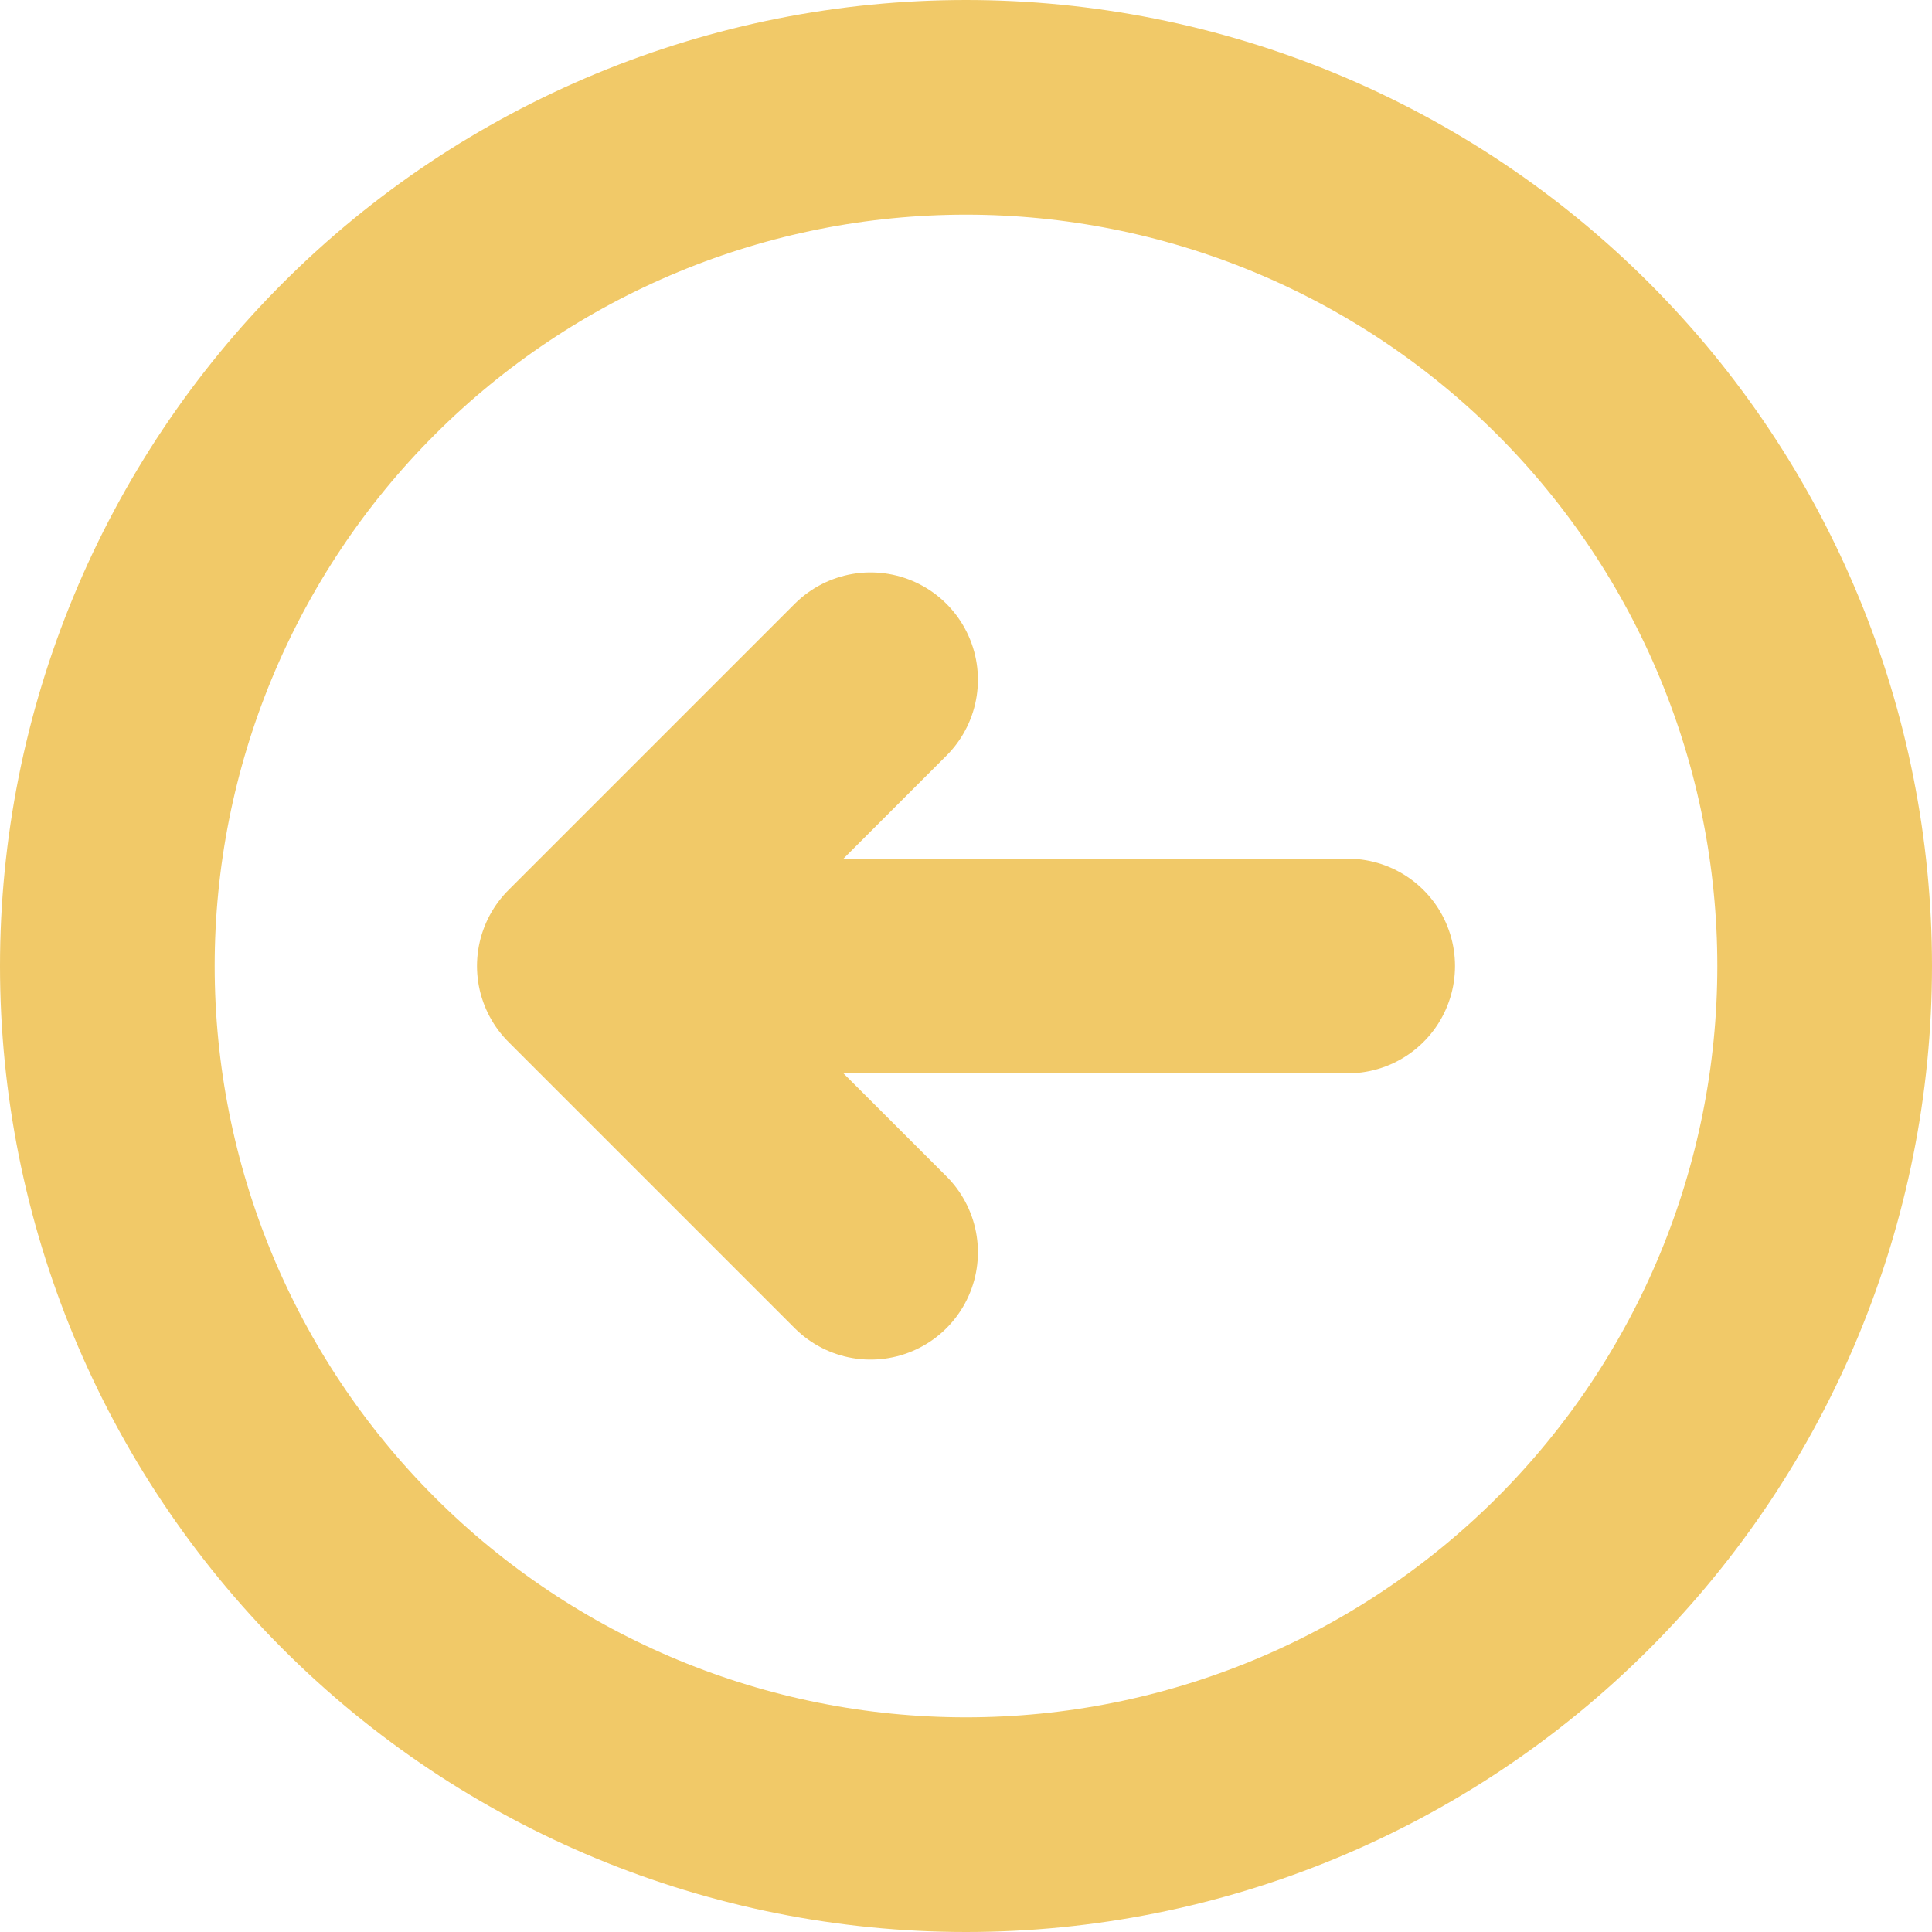
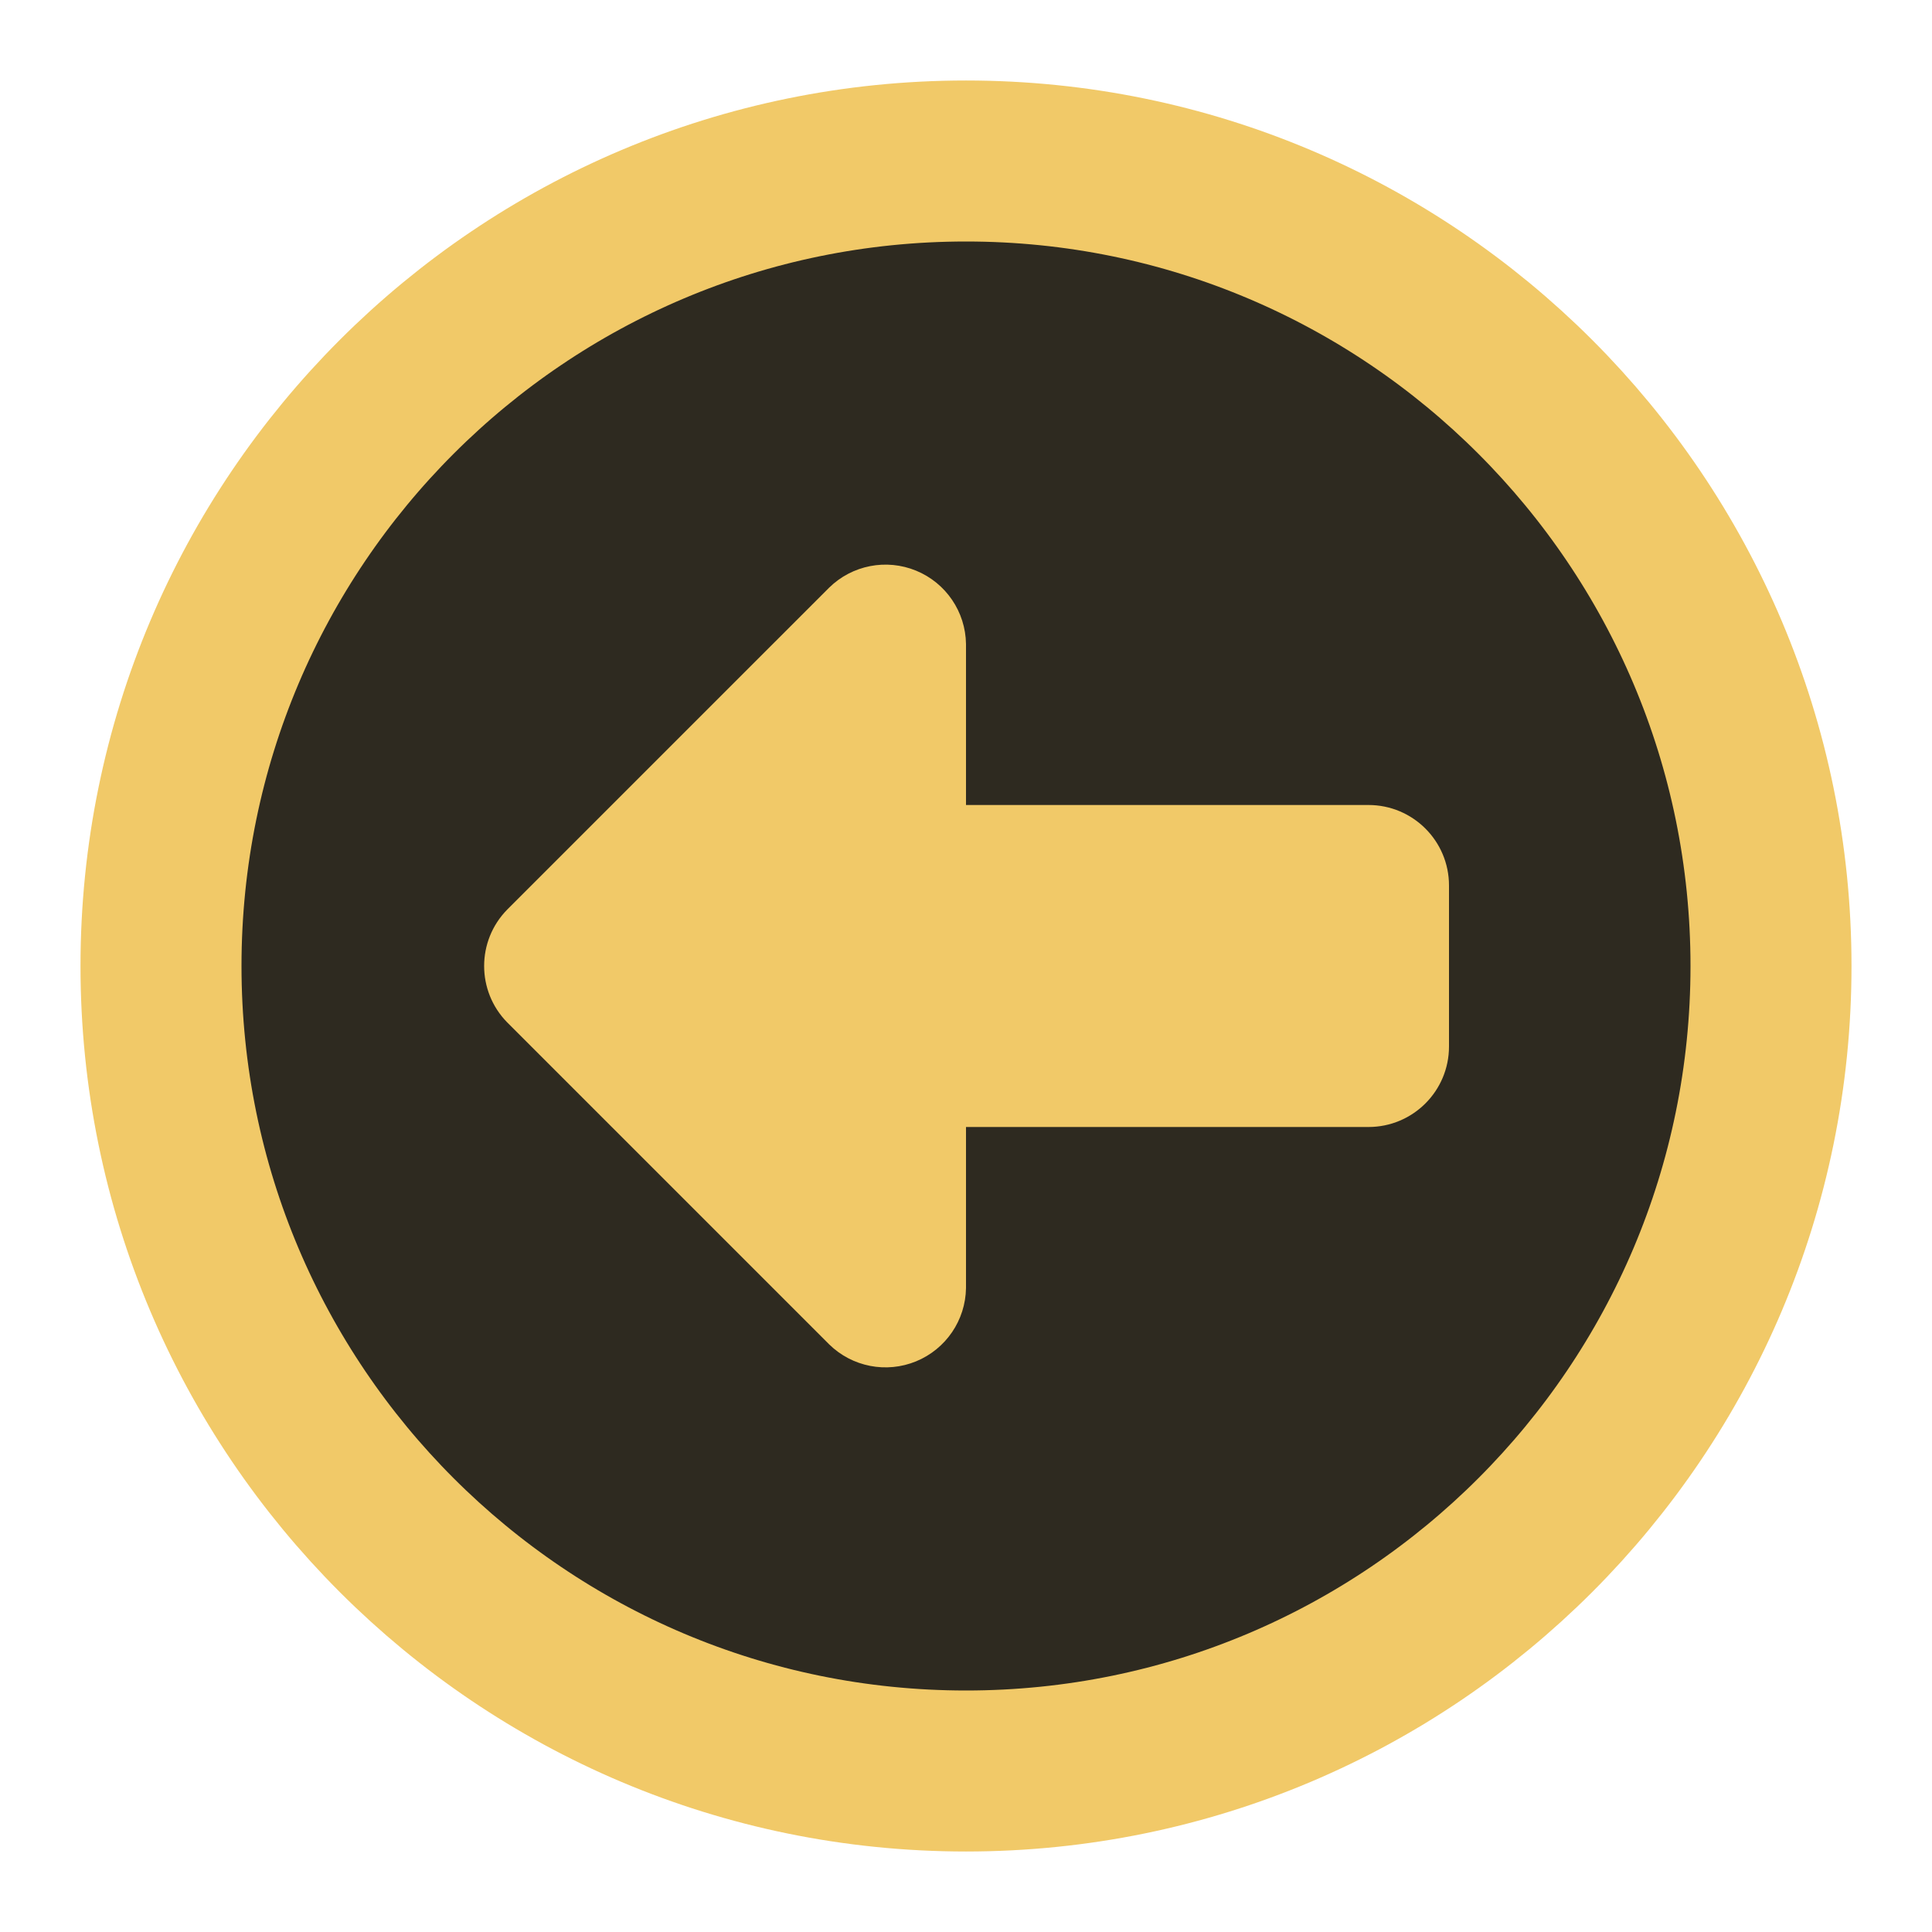
- <svg xmlns="http://www.w3.org/2000/svg" width="18" height="18" viewBox="0 0 18 18" fill="none">
-   <path d="M8.111 11.667L5.444 9M5.444 9L8.111 6.333M5.444 9H12.556M1 9C1 7.949 1.207 6.909 1.609 5.939C2.011 4.968 2.6 4.086 3.343 3.343C4.086 2.6 4.968 2.011 5.939 1.609C6.909 1.207 7.949 1 9 1C10.051 1 11.091 1.207 12.062 1.609C13.032 2.011 13.914 2.6 14.657 3.343C15.4 4.086 15.989 4.968 16.391 5.939C16.793 6.909 17 7.949 17 9C17 11.122 16.157 13.157 14.657 14.657C13.157 16.157 11.122 17 9 17C6.878 17 4.843 16.157 3.343 14.657C1.843 13.157 1 11.122 1 9Z" stroke="#F1C968" stroke-width="2" stroke-linecap="round" stroke-linejoin="round" />
+ <svg xmlns="http://www.w3.org/2000/svg" viewBox="0 0 24 24">
+   <circle cx="12" cy="12" r="10" fill="#2E2A20" stroke="#F1C968" stroke-width="2" stroke-linecap="round" stroke-linejoin="round" />
+   <path fill="#F1C968" d="M12 10h5a1 1 0 0 1 1 1v2a1 1 0 0 1-1 1h-5v2a1 1 0 0 1-1.7.7l-4-4a1 1 0 0 1 0-1.4l4-4A1 1 0 0 1 12 8v2z" />
</svg>
